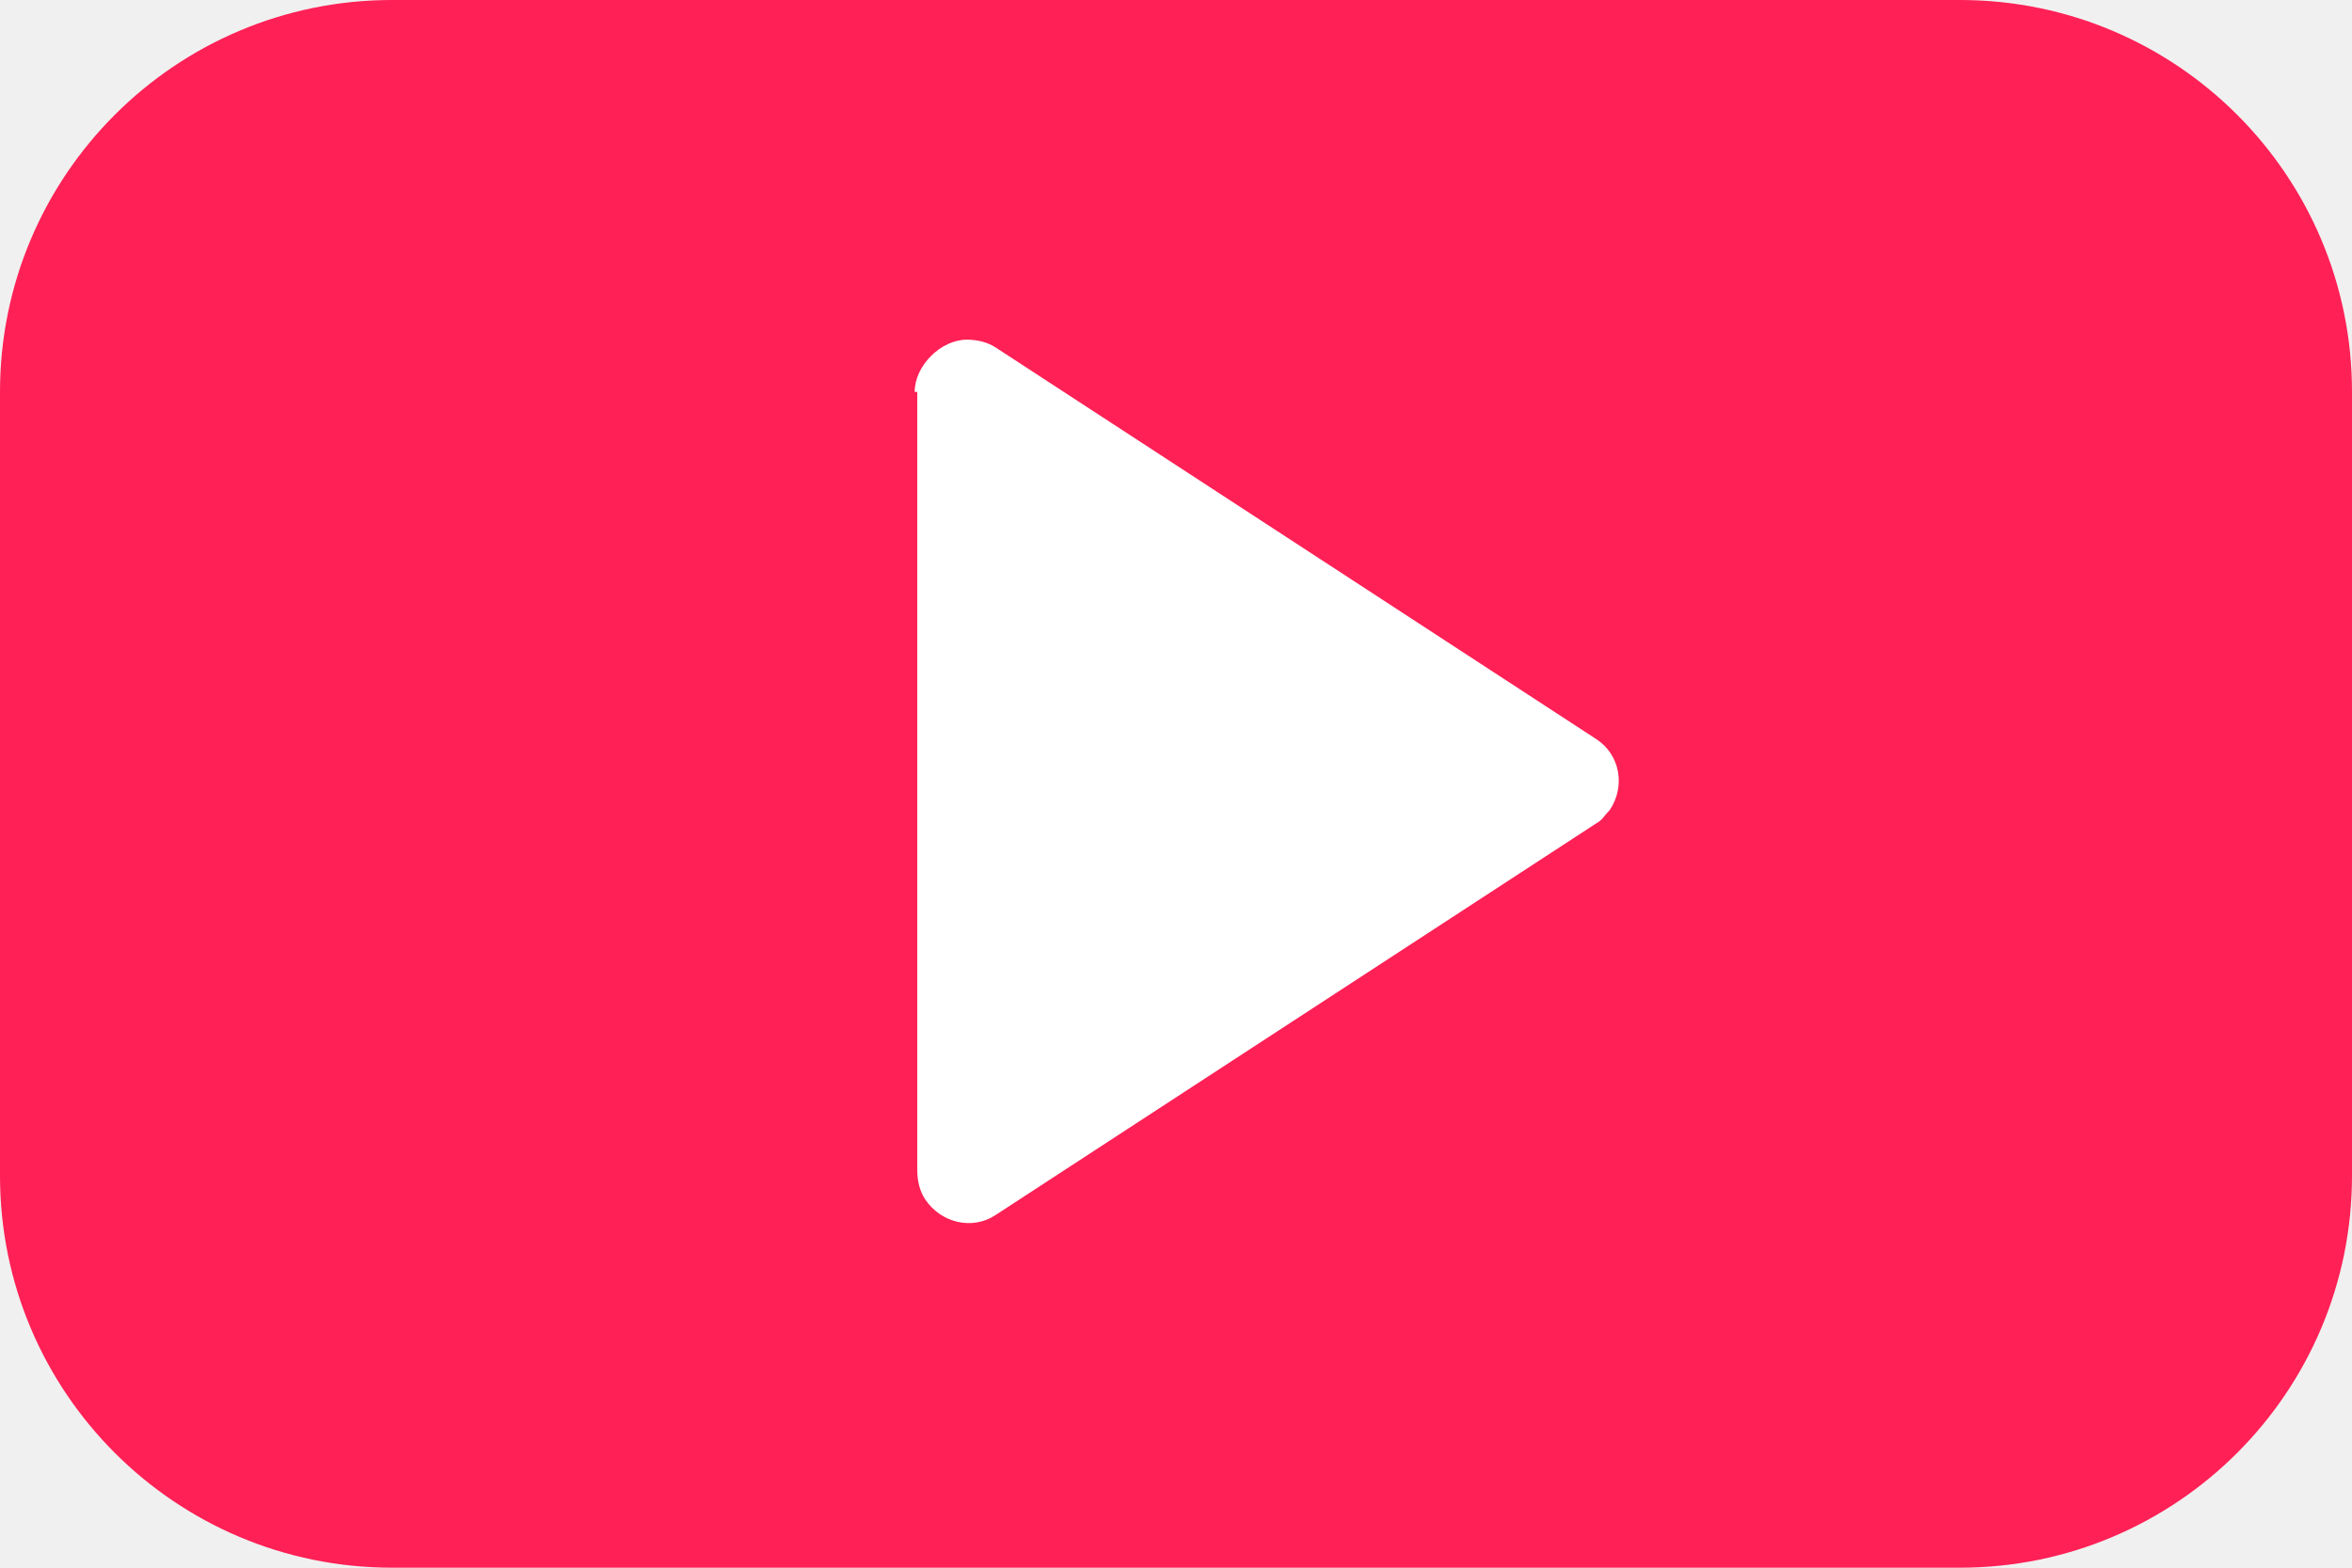
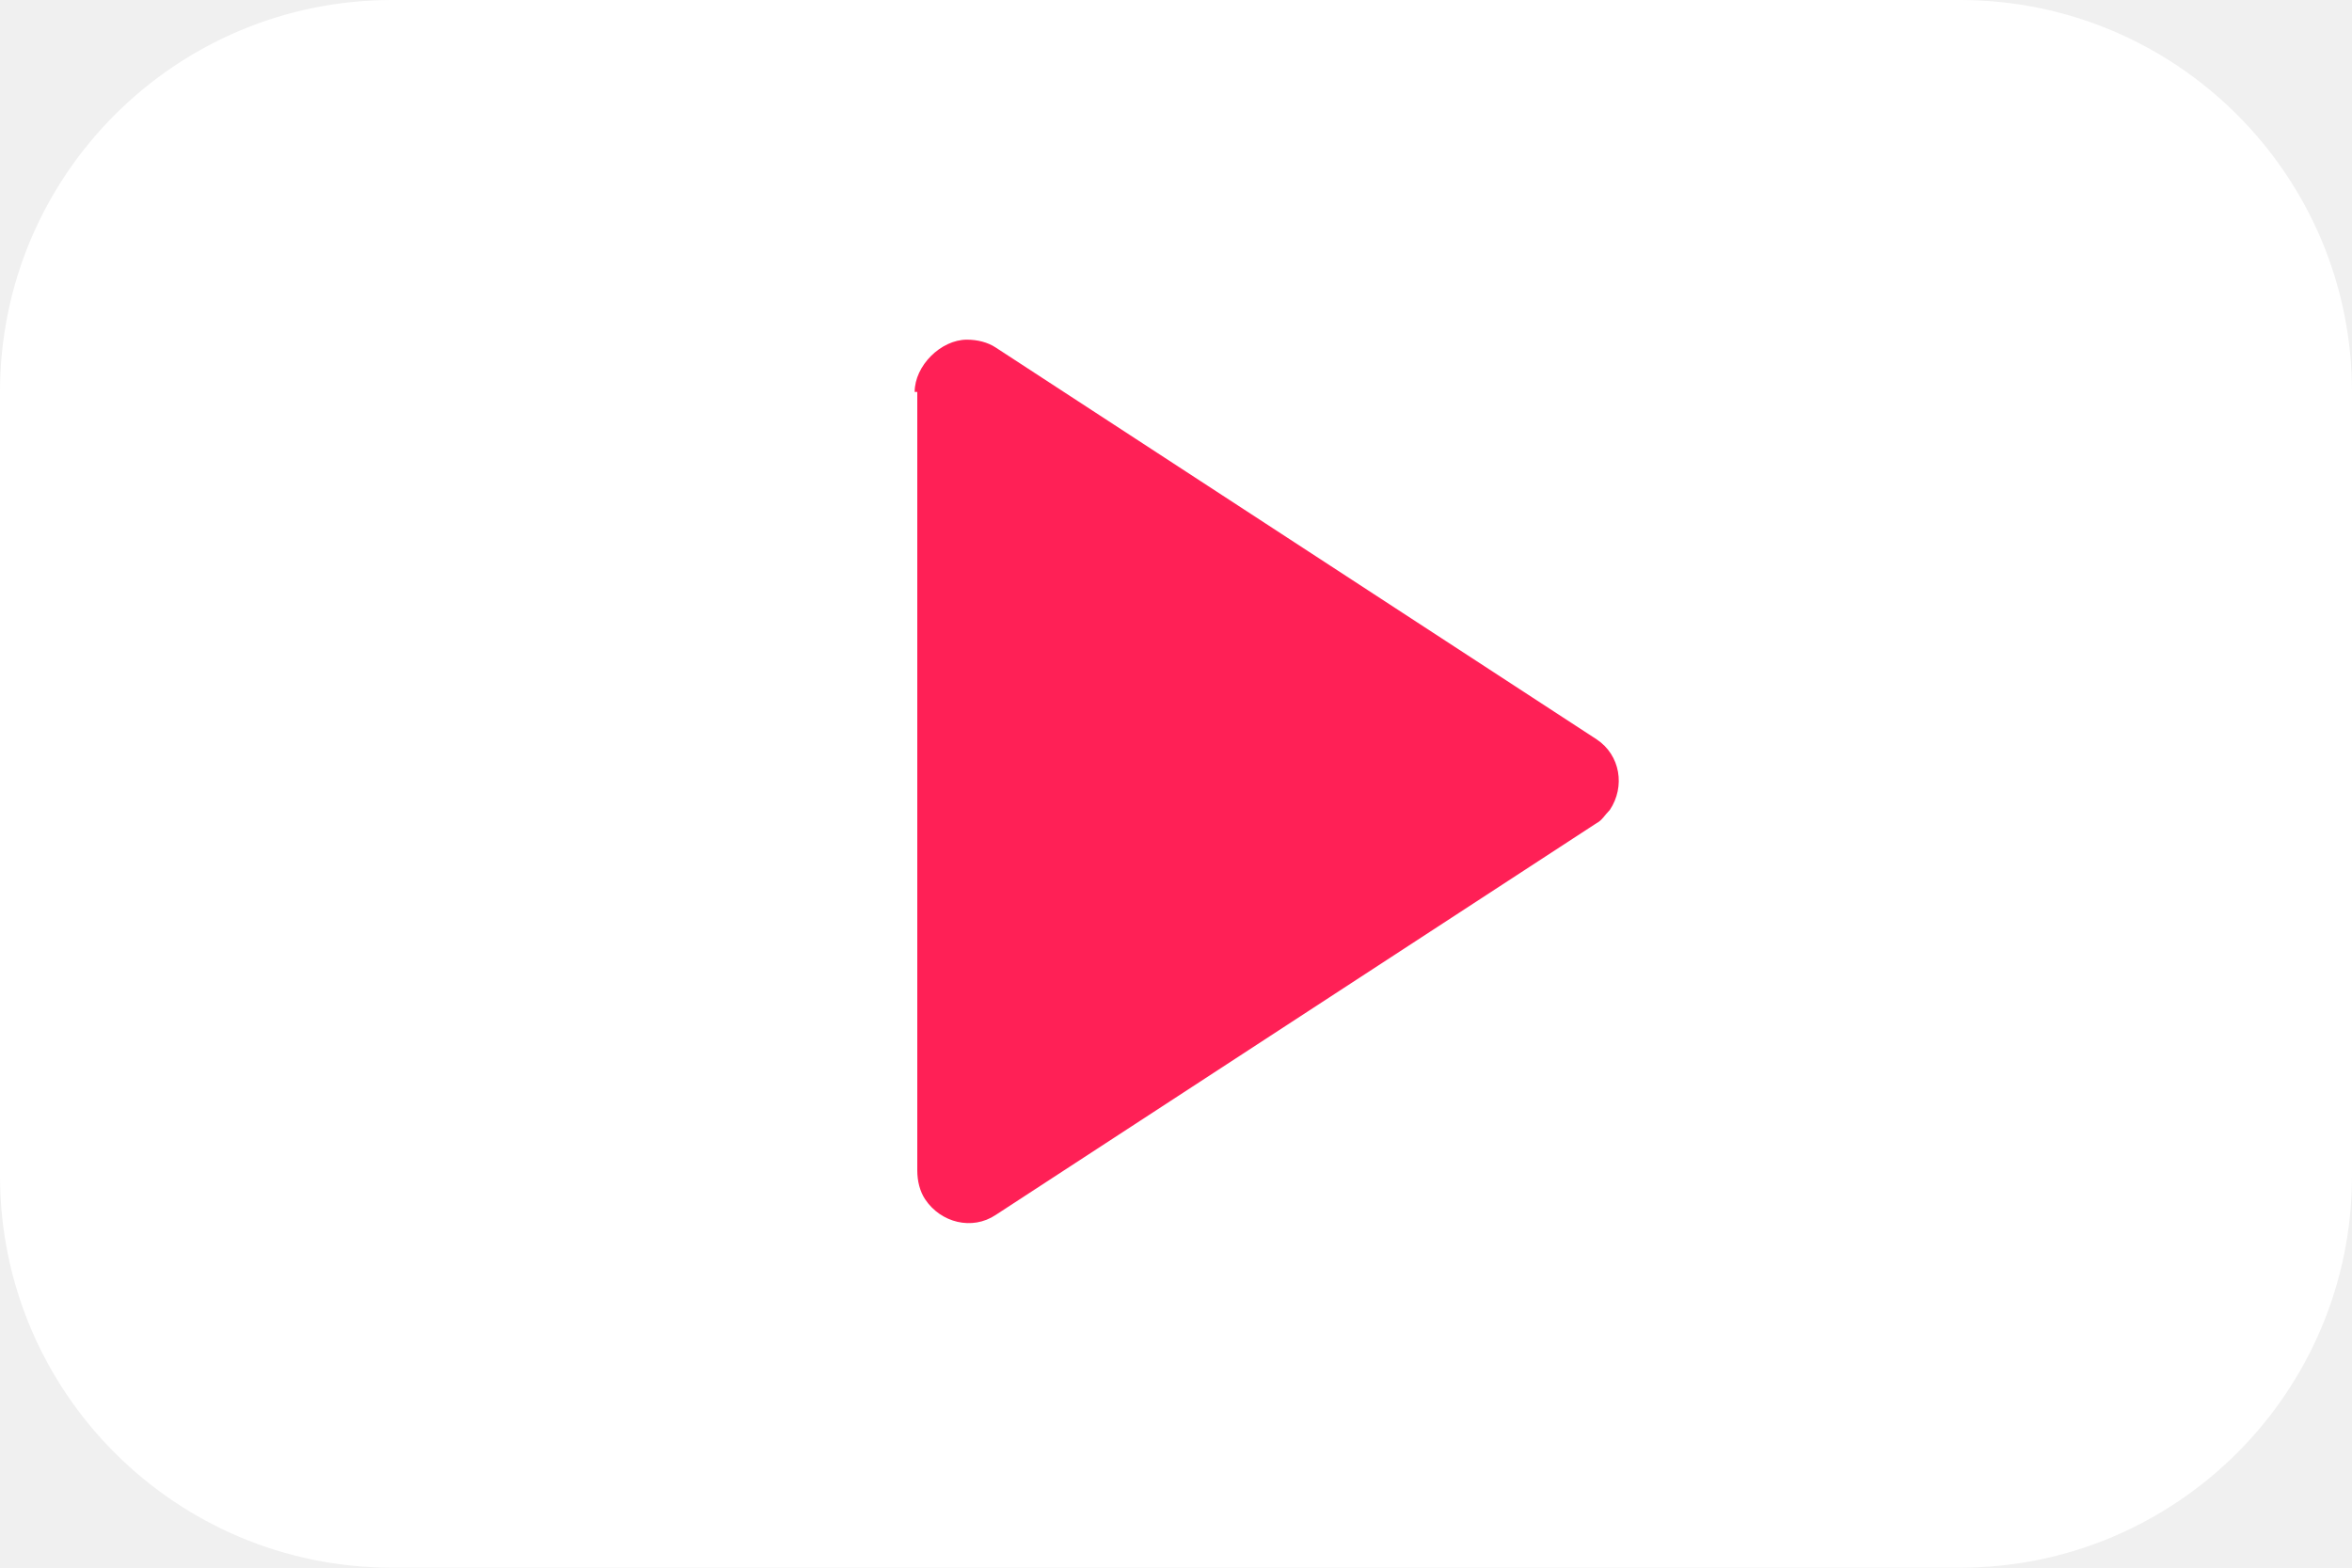
- <svg xmlns="http://www.w3.org/2000/svg" viewBox="0 0 90 60">
-   <rect width="90" height="60" rx="15" fill="#FF2056" />
-   <path d="M35 15c0-1 1-2 2-2 .4 0 .8.1 1.1.3l23 15c.9.6 1.1 1.8.5 2.7-.2.2-.3.4-.5.5l-23 15c-.9.6-2.1.3-2.7-.6-.2-.3-.3-.7-.3-1.1V15z" fill="white" />
+ <svg xmlns="http://www.w3.org/2000/svg" width="90" height="60" viewBox="0 0 90 60" fill="none">
+   <g clip-path="url(#clip0_0_3)">
+     <path d="M75 0H15C6.716 0 0 6.716 0 15V45C0 53.284 6.716 60 15 60H75C83.284 60 90 53.284 90 45V15C90 6.716 83.284 0 75 0Z" fill="white" />
+     <path d="M35 15C35 14 36 13 37 13C37.4 13 37.8 13.1 38.1 13.3L61.1 28.3C62 28.9 62.2 30.1 61.6 31C61.4 31.2 61.3 31.4 61.1 31.5L38.1 46.5C37.2 47.1 36 46.8 35.4 45.9C35.2 45.6 35.1 45.2 35.1 44.8V15H35Z" fill="#FF2056" />
+   </g>
+   <defs>
+     <clipPath id="clip0_0_3">
+       <rect width="90" height="60" fill="white" />
+     </clipPath>
+   </defs>
</svg>
